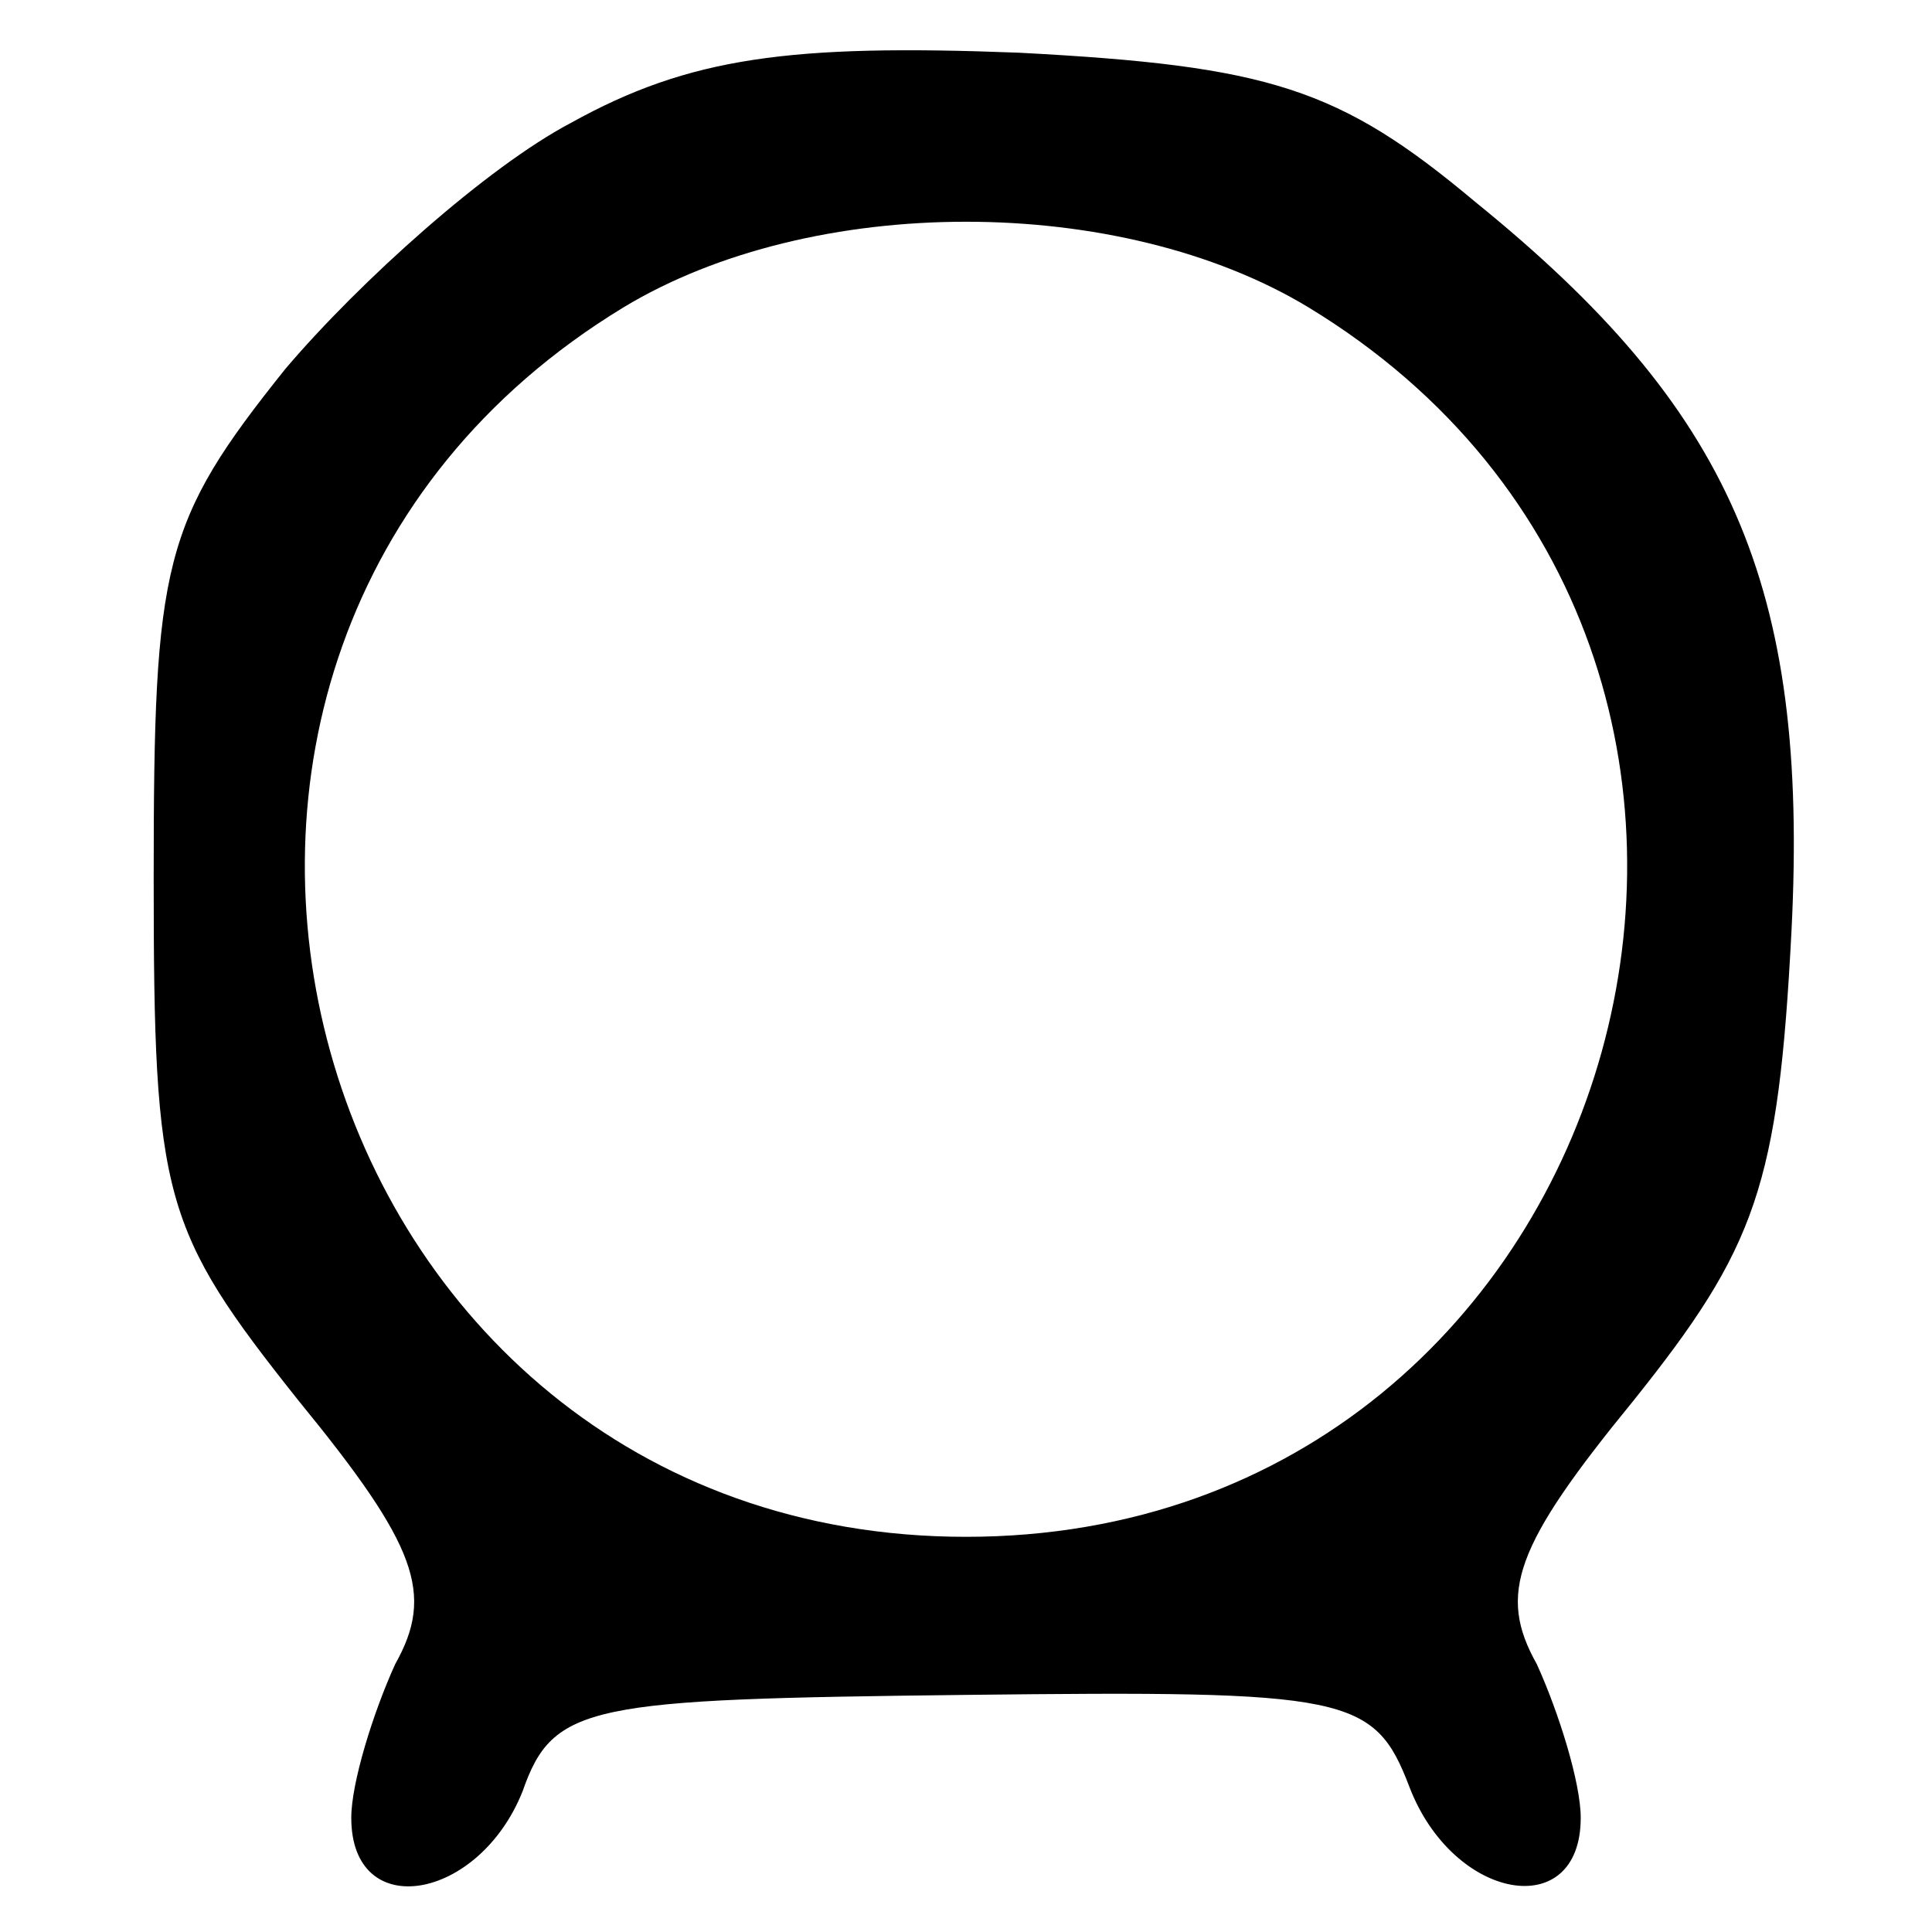
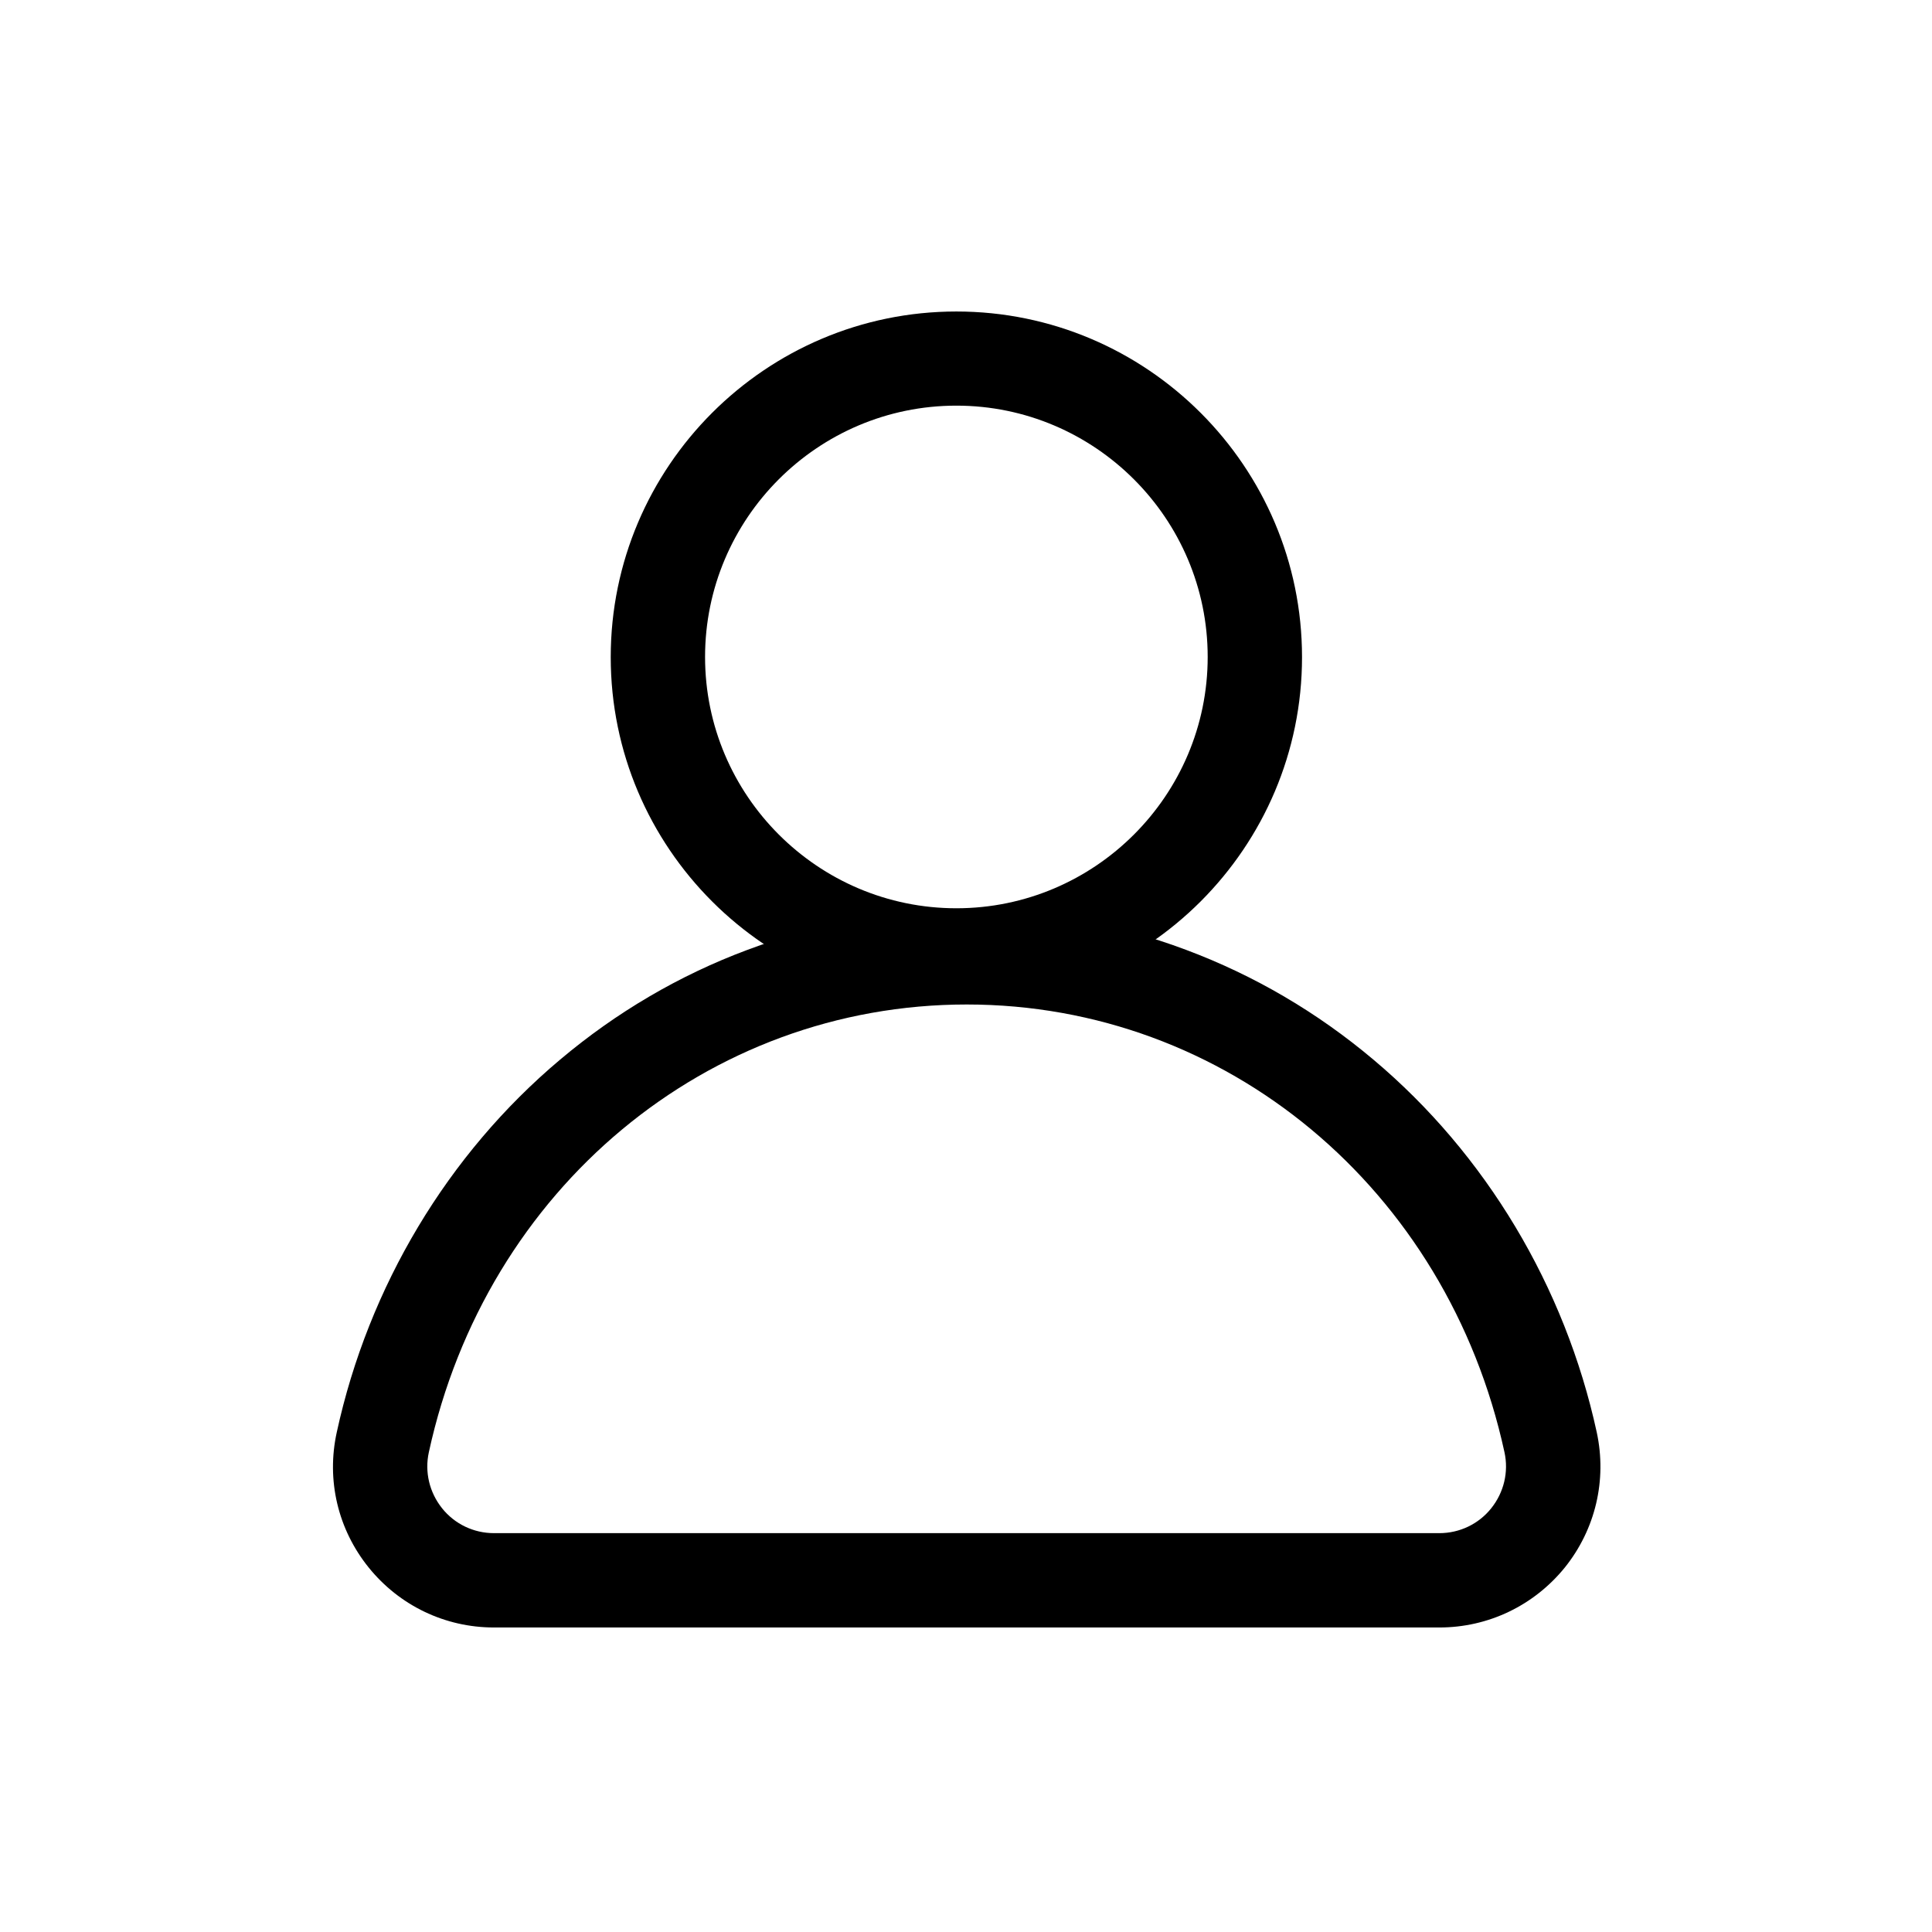
- <svg xmlns="http://www.w3.org/2000/svg" version="1.0" width="44pt" height="44pt" viewBox="0 0 44 44" preserveAspectRatio="xMidYMid meet">
-   <g transform="translate(0,44) scale(0.1,-0.1)" fill="#000000" stroke="none">
-     <path d="M130 412 c-19 -10 -48 -36 -65 -56 -28 -35 -30 -44 -30 -116 0 -73 2 -80 33 -119 27 -33 31 -44 22 -60 -5 -11 -10 -27 -10 -35 0 -24 29 -19 39 6 7 20 15 21 101 22 87 1 93 0 101 -21 10 -26 39 -31 39 -7 0 8 -5 24 -10 35 -9 16 -5 27 22 60 28 35 33 49 36 107 4 79 -14 119 -72 166 -31 26 -47 31 -104 34 -52 2 -75 -1 -102 -16z m168 -42 c130 -79 74 -280 -78 -280 -152 0 -208 201 -78 280 43 26 113 26 156 0z" />
-   </g>
+ <svg xmlns="http://www.w3.org/2000/svg" t="1590678519487" class="icon" viewBox="0 0 1024 1024" version="1.1" p-id="3898" width="200" height="200">
+   <defs>
+     <style type="text/css" />
+   </defs>
+   <path d="M506.9 531.5c-101 0-183.2-82.2-183.2-183.2 0-101 82.2-183.2 183.2-183.2s183.2 82.2 183.2 183.2c0 101-82.2 183.2-183.2 183.2z m0-316.5c-73.5 0-133.2 59.8-133.2 133.2s59.8 133.2 133.2 133.2 133.2-59.8 133.2-133.2S580.3 215 506.9 215z" p-id="3899" />
+   <path d="M762.9 862.6H261.8c-25.9 0-50.1-11.6-66.4-31.8-16.3-20.2-22.5-46.3-16.9-71.7 16.8-77.2 58.8-147.4 118.4-197.5 29.8-25.1 63.2-44.7 99.1-58.1 37.3-14 76.4-21.1 116.4-21.1s79.1 7.1 116.4 21.1c36 13.5 69.3 33 99.1 58.1 59.6 50.1 101.6 120.3 118.4 197.5 5.5 25.4-0.7 51.5-16.9 71.7-16.4 20.2-40.6 31.8-66.5 31.8zM512.4 532.4c-137.5 0-254.7 97.6-285.1 237.3-2.3 10.5 0.3 21.3 7 29.7 6.7 8.4 16.8 13.2 27.5 13.2h501.1c10.7 0 20.8-4.8 27.5-13.2 6.7-8.4 9.3-19.2 7-29.7C767 630 649.8 532.4 512.4 532.4z" p-id="3900" />
</svg>
